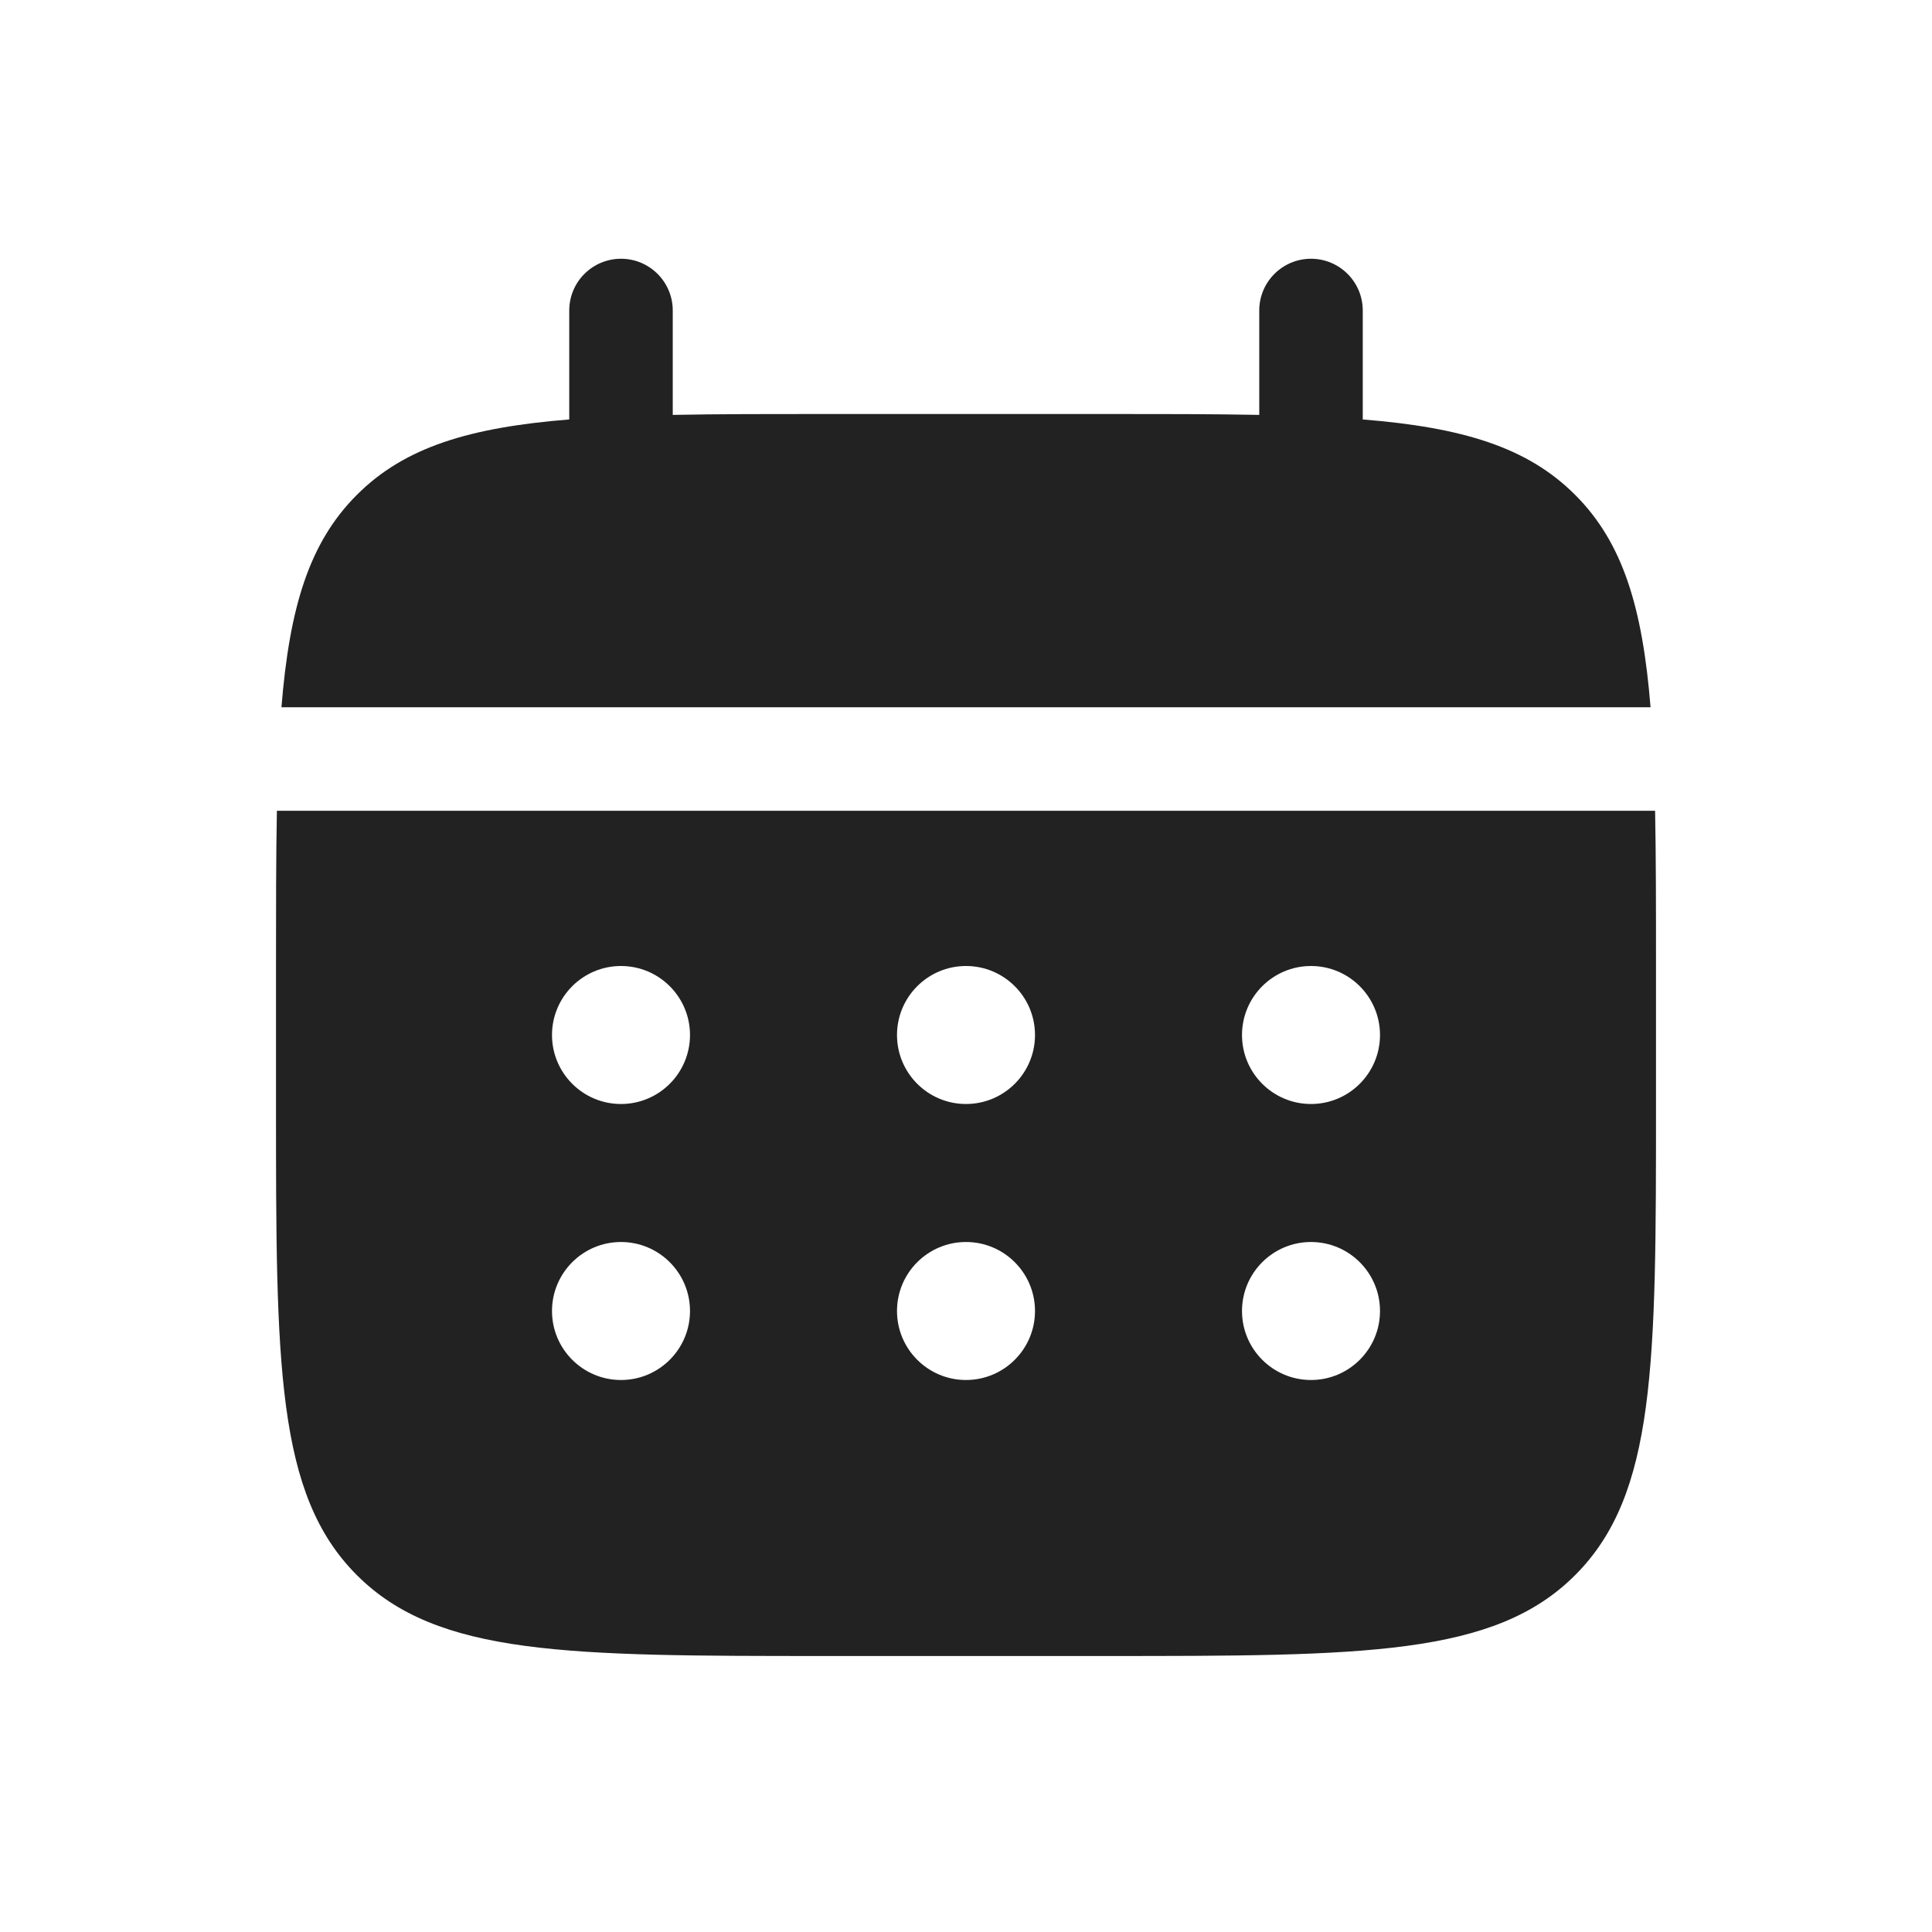
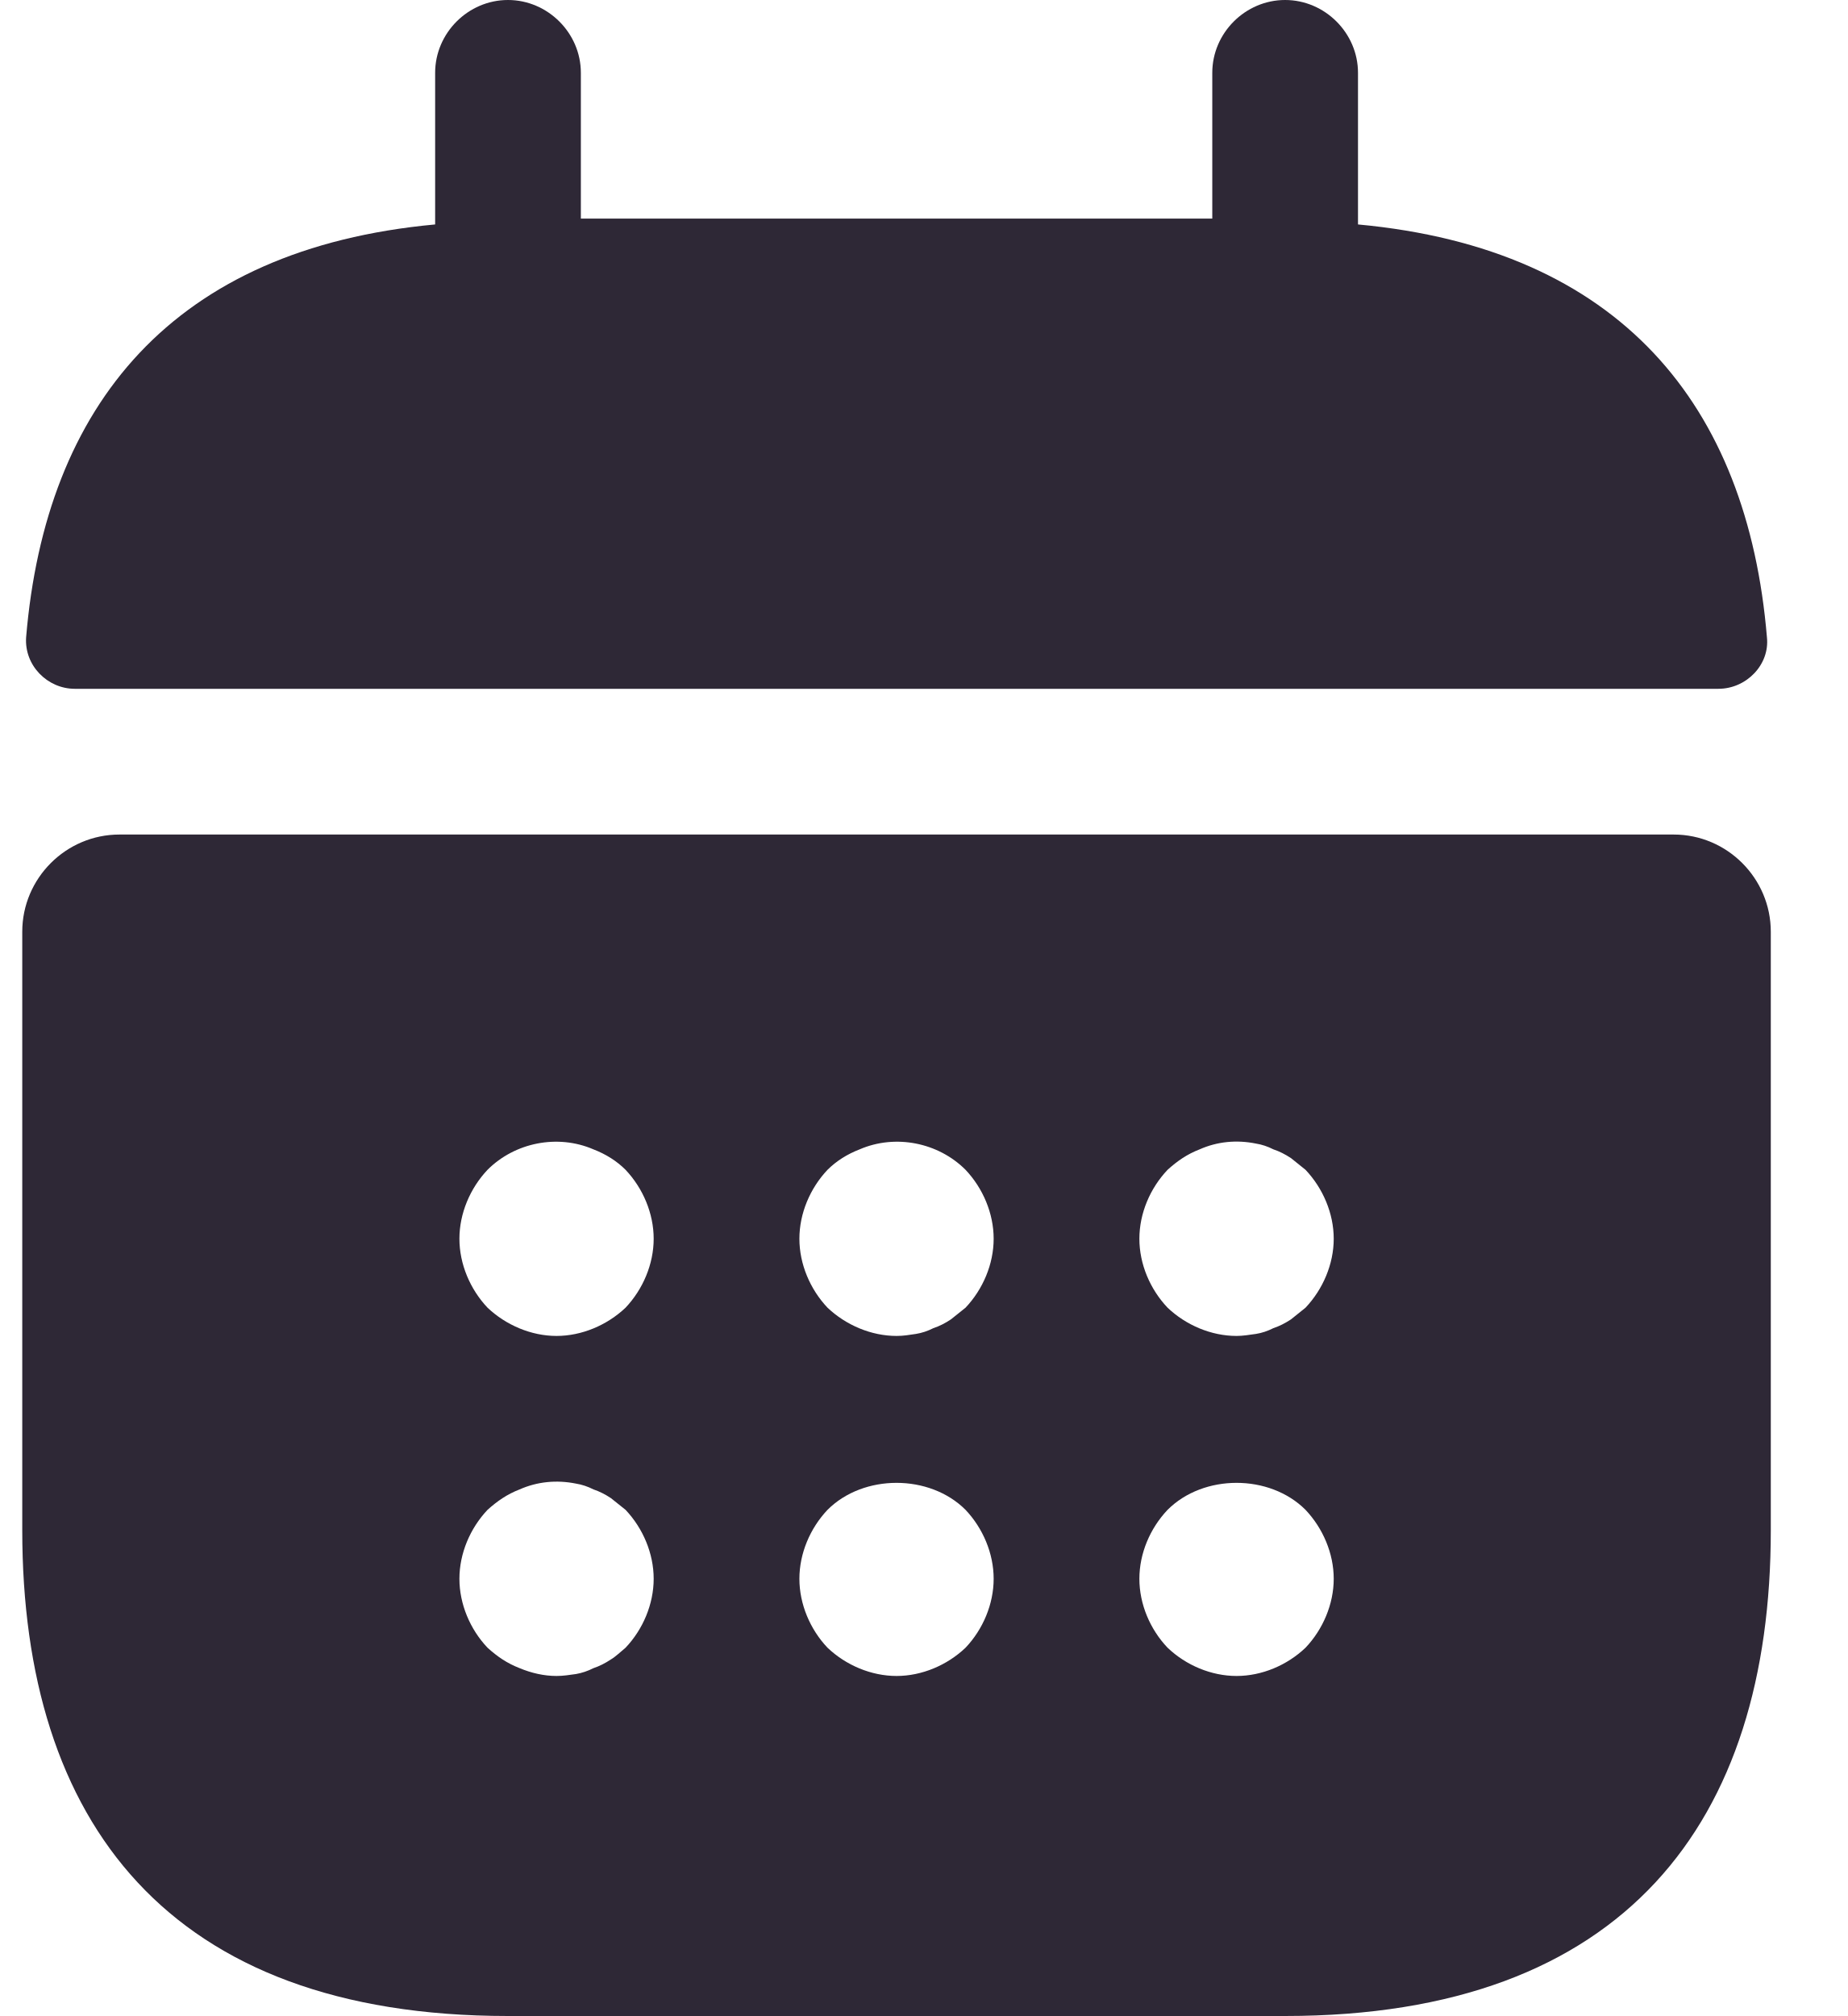
- <svg xmlns="http://www.w3.org/2000/svg" width="1em" height="1em" viewBox="-2 -2 28 28" fill="none">
-   <path d="M7.75 2.5C7.75 2.086 7.414 1.75 7 1.75C6.586 1.75 6.25 2.086 6.25 2.5V4.079C4.811 4.195 3.866 4.477 3.172 5.172C2.477 5.866 2.195 6.811 2.079 8.25H21.921C21.805 6.811 21.523 5.866 20.828 5.172C20.134 4.477 19.189 4.195 17.75 4.079V2.5C17.75 2.086 17.414 1.75 17 1.75C16.586 1.75 16.25 2.086 16.25 2.5V4.013C15.585 4 14.839 4 14 4H10C9.161 4 8.415 4 7.75 4.013V2.5Z" fill="#222222" />
-   <path fill-rule="evenodd" clip-rule="evenodd" d="M2 12C2 11.161 2 10.415 2.013 9.75H21.987C22 10.415 22 11.161 22 12V14C22 17.771 22 19.657 20.828 20.828C19.657 22 17.771 22 14 22H10C6.229 22 4.343 22 3.172 20.828C2 19.657 2 17.771 2 14V12ZM17 14C17.552 14 18 13.552 18 13C18 12.448 17.552 12 17 12C16.448 12 16 12.448 16 13C16 13.552 16.448 14 17 14ZM17 18C17.552 18 18 17.552 18 17C18 16.448 17.552 16 17 16C16.448 16 16 16.448 16 17C16 17.552 16.448 18 17 18ZM13 13C13 13.552 12.552 14 12 14C11.448 14 11 13.552 11 13C11 12.448 11.448 12 12 12C12.552 12 13 12.448 13 13ZM13 17C13 17.552 12.552 18 12 18C11.448 18 11 17.552 11 17C11 16.448 11.448 16 12 16C12.552 16 13 16.448 13 17ZM7 14C7.552 14 8 13.552 8 13C8 12.448 7.552 12 7 12C6.448 12 6 12.448 6 13C6 13.552 6.448 14 7 14ZM7 18C7.552 18 8 17.552 8 17C8 16.448 7.552 16 7 16C6.448 16 6 16.448 6 17C6 17.552 6.448 18 7 18Z" fill="#222222" />
+ <svg xmlns="http://www.w3.org/2000/svg" width="22" height="24" viewBox="0 0 22 24" fill="none">
+   <path d="M16.169 2.672V0.867C16.169 0.393 15.775 0 15.301 0C14.827 0 14.434 0.393 14.434 0.867V2.602H6.916V0.867C6.916 0.393 6.522 0 6.048 0C5.574 0 5.181 0.393 5.181 0.867V2.672C2.058 2.961 0.543 4.823 0.311 7.587C0.288 7.923 0.566 8.2 0.89 8.2H20.46C20.795 8.2 21.073 7.911 21.038 7.587C20.807 4.823 19.291 2.961 16.169 2.672Z" fill="#2E2836" />
+   <path d="M19.928 9.935H1.422C0.785 9.935 0.265 10.456 0.265 11.092V18.217C0.265 21.687 2 24 6.048 24H15.301C19.349 24 21.084 21.687 21.084 18.217V11.092C21.084 10.456 20.564 9.935 19.928 9.935ZM7.448 19.616C7.39 19.663 7.332 19.721 7.274 19.755C7.205 19.801 7.135 19.836 7.066 19.859C6.997 19.894 6.927 19.917 6.858 19.929C6.777 19.94 6.707 19.952 6.626 19.952C6.476 19.952 6.326 19.917 6.187 19.859C6.037 19.801 5.921 19.721 5.805 19.616C5.597 19.397 5.47 19.096 5.47 18.795C5.47 18.494 5.597 18.194 5.805 17.974C5.921 17.87 6.037 17.789 6.187 17.731C6.395 17.639 6.626 17.615 6.858 17.662C6.927 17.673 6.997 17.696 7.066 17.731C7.135 17.754 7.205 17.789 7.274 17.835C7.332 17.881 7.39 17.928 7.448 17.974C7.656 18.194 7.783 18.494 7.783 18.795C7.783 19.096 7.656 19.397 7.448 19.616ZM7.448 15.568C7.228 15.776 6.927 15.904 6.626 15.904C6.326 15.904 6.025 15.776 5.805 15.568C5.597 15.348 5.47 15.048 5.47 14.747C5.47 14.446 5.597 14.146 5.805 13.926C6.129 13.602 6.638 13.498 7.066 13.683C7.216 13.741 7.344 13.822 7.448 13.926C7.656 14.146 7.783 14.446 7.783 14.747C7.783 15.048 7.656 15.348 7.448 15.568ZM11.496 19.616C11.276 19.825 10.975 19.952 10.675 19.952C10.374 19.952 10.073 19.825 9.853 19.616C9.645 19.397 9.518 19.096 9.518 18.795C9.518 18.494 9.645 18.194 9.853 17.974C10.281 17.546 11.068 17.546 11.496 17.974C11.704 18.194 11.831 18.494 11.831 18.795C11.831 19.096 11.704 19.397 11.496 19.616ZM11.496 15.568C11.438 15.614 11.38 15.661 11.322 15.707C11.253 15.753 11.184 15.788 11.114 15.811C11.045 15.846 10.975 15.869 10.906 15.88C10.825 15.892 10.756 15.904 10.675 15.904C10.374 15.904 10.073 15.776 9.853 15.568C9.645 15.348 9.518 15.048 9.518 14.747C9.518 14.446 9.645 14.146 9.853 13.926C9.958 13.822 10.085 13.741 10.235 13.683C10.663 13.498 11.172 13.602 11.496 13.926C11.704 14.146 11.831 14.446 11.831 14.747C11.831 15.048 11.704 15.348 11.496 15.568ZM15.544 19.616C15.324 19.825 15.024 19.952 14.723 19.952C14.422 19.952 14.121 19.825 13.902 19.616C13.693 19.397 13.566 19.096 13.566 18.795C13.566 18.494 13.693 18.194 13.902 17.974C14.33 17.546 15.116 17.546 15.544 17.974C15.752 18.194 15.88 18.494 15.88 18.795C15.88 19.096 15.752 19.397 15.544 19.616ZM15.544 15.568C15.486 15.614 15.428 15.661 15.371 15.707C15.301 15.753 15.232 15.788 15.162 15.811C15.093 15.846 15.024 15.869 14.954 15.88C14.873 15.892 14.792 15.904 14.723 15.904C14.422 15.904 14.121 15.776 13.902 15.568C13.693 15.348 13.566 15.048 13.566 14.747C13.566 14.446 13.693 14.146 13.902 13.926C14.017 13.822 14.133 13.741 14.283 13.683C14.492 13.59 14.723 13.567 14.954 13.614C15.024 13.625 15.093 13.648 15.162 13.683C15.232 13.706 15.301 13.741 15.371 13.787C15.428 13.833 15.486 13.88 15.544 13.926C15.752 14.146 15.88 14.446 15.88 14.747C15.88 15.048 15.752 15.348 15.544 15.568Z" fill="#2E2836" />
</svg>
